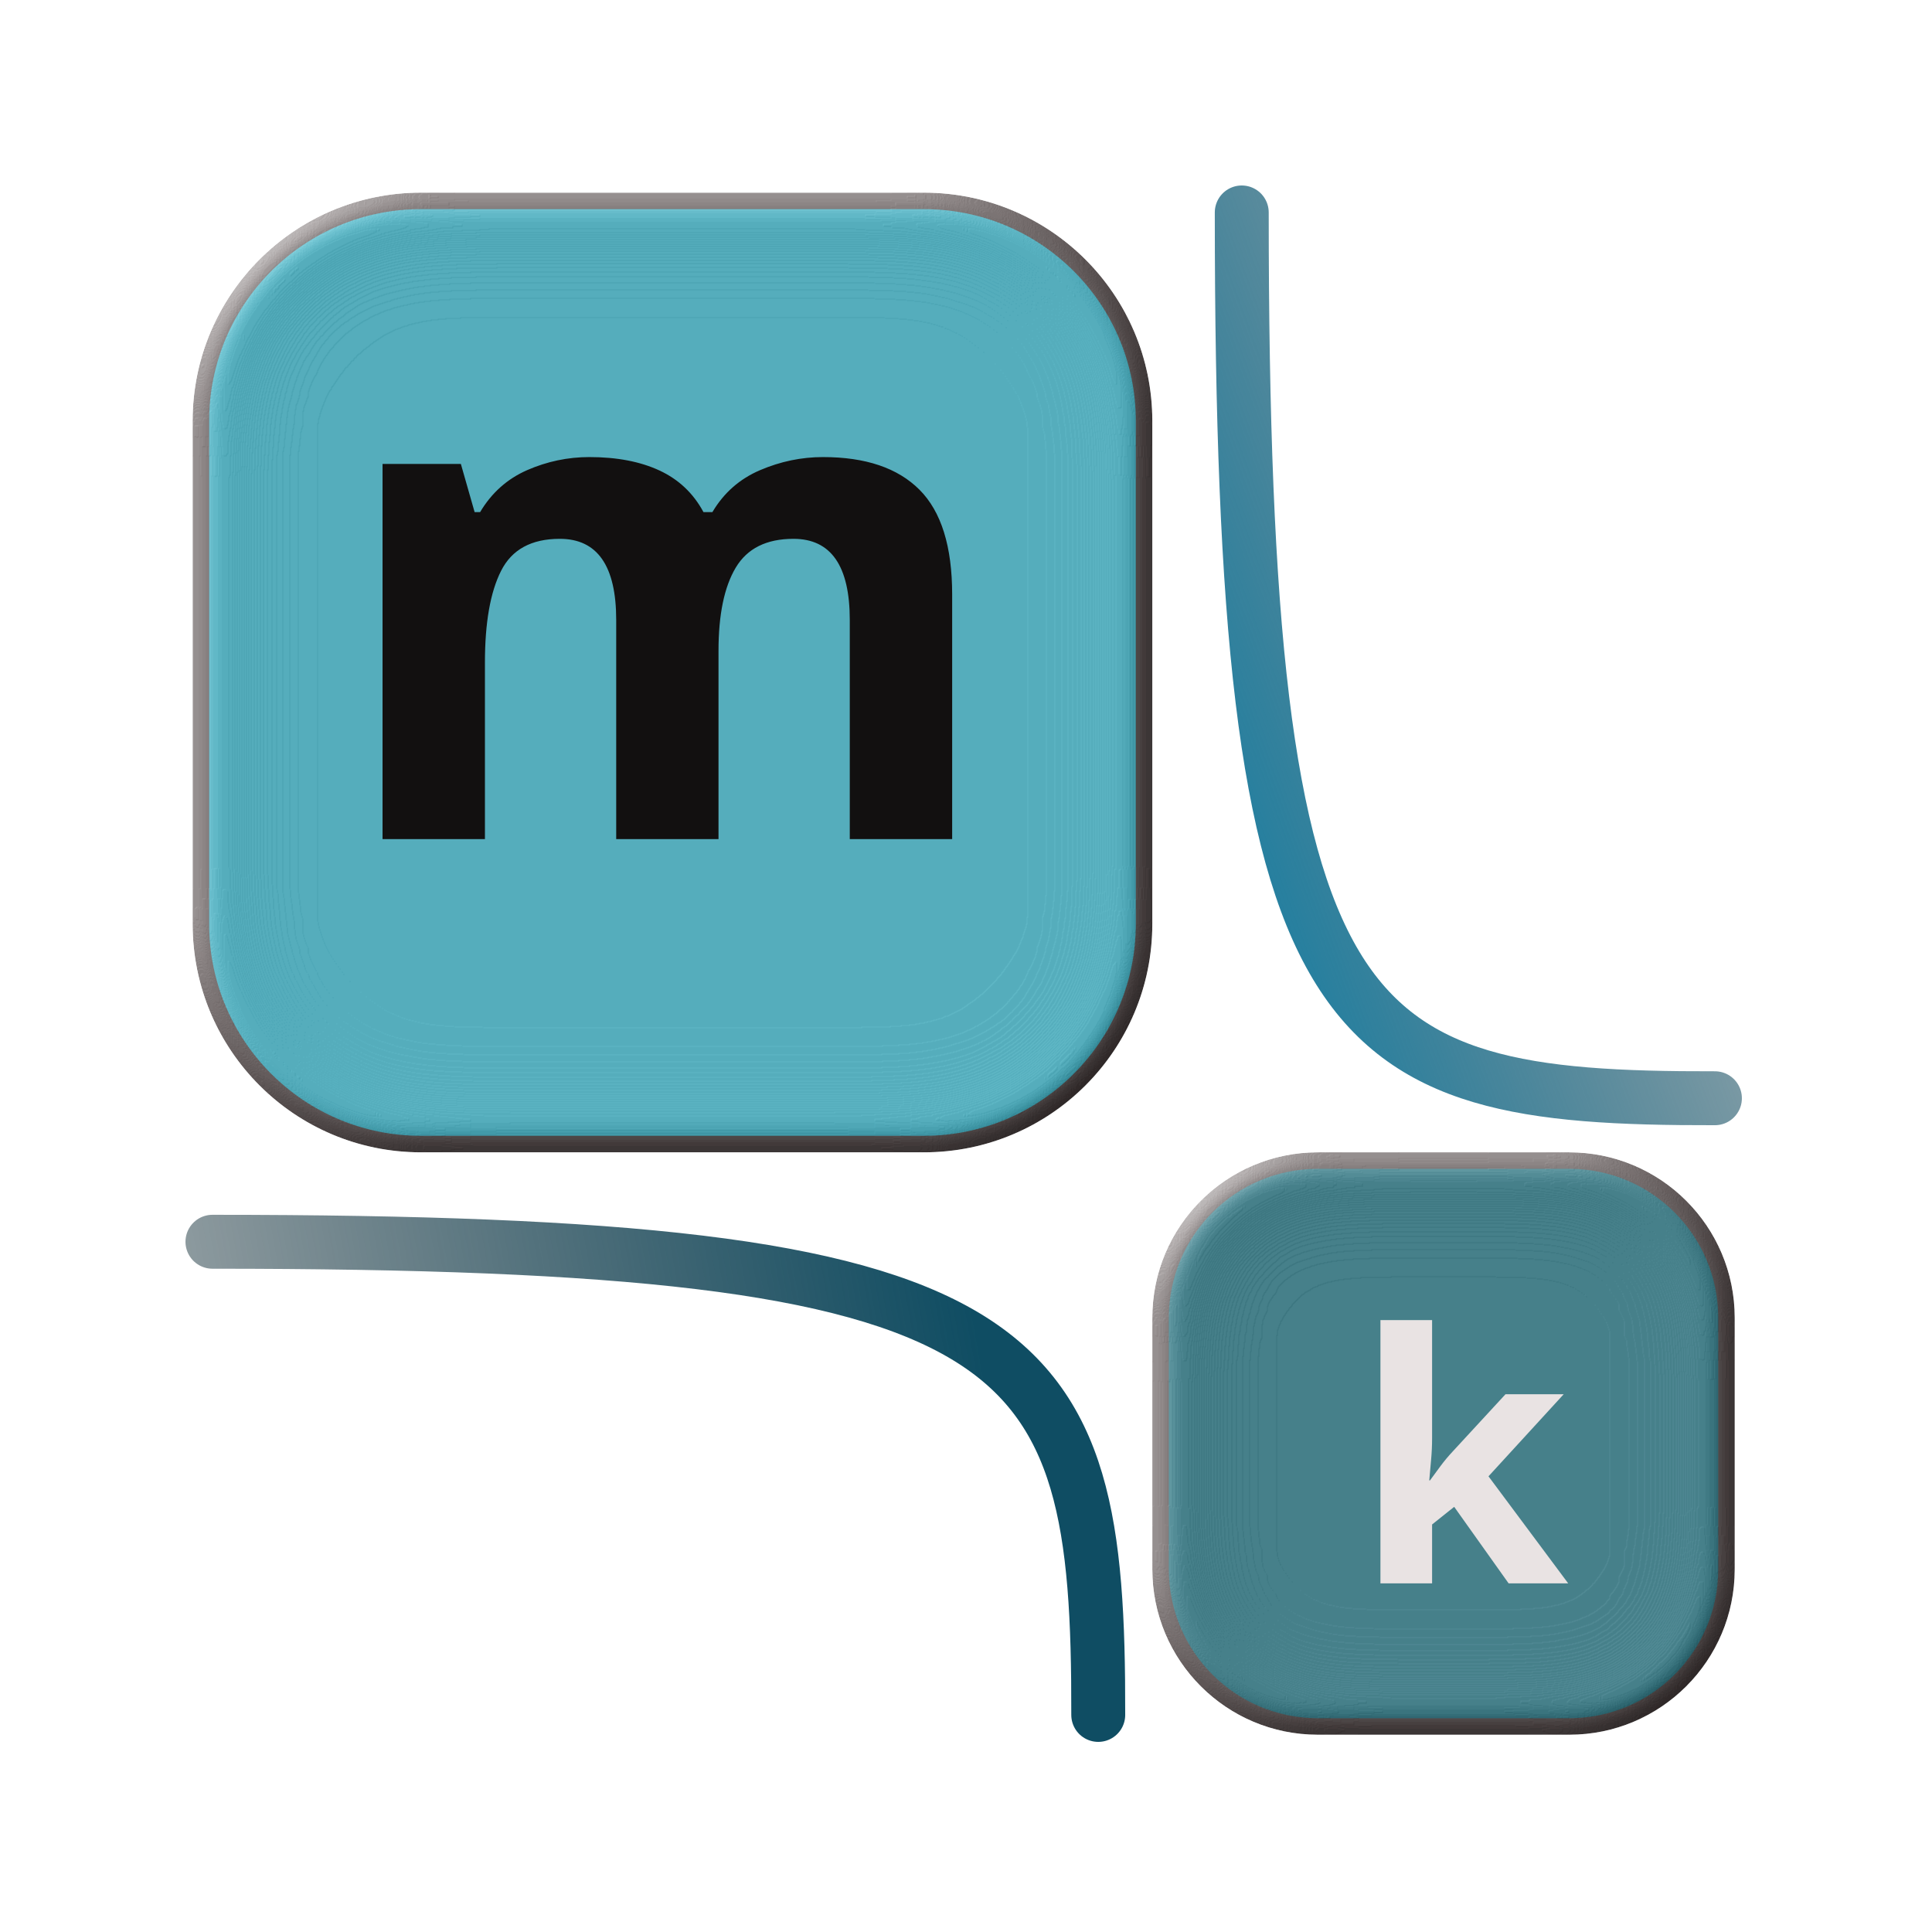
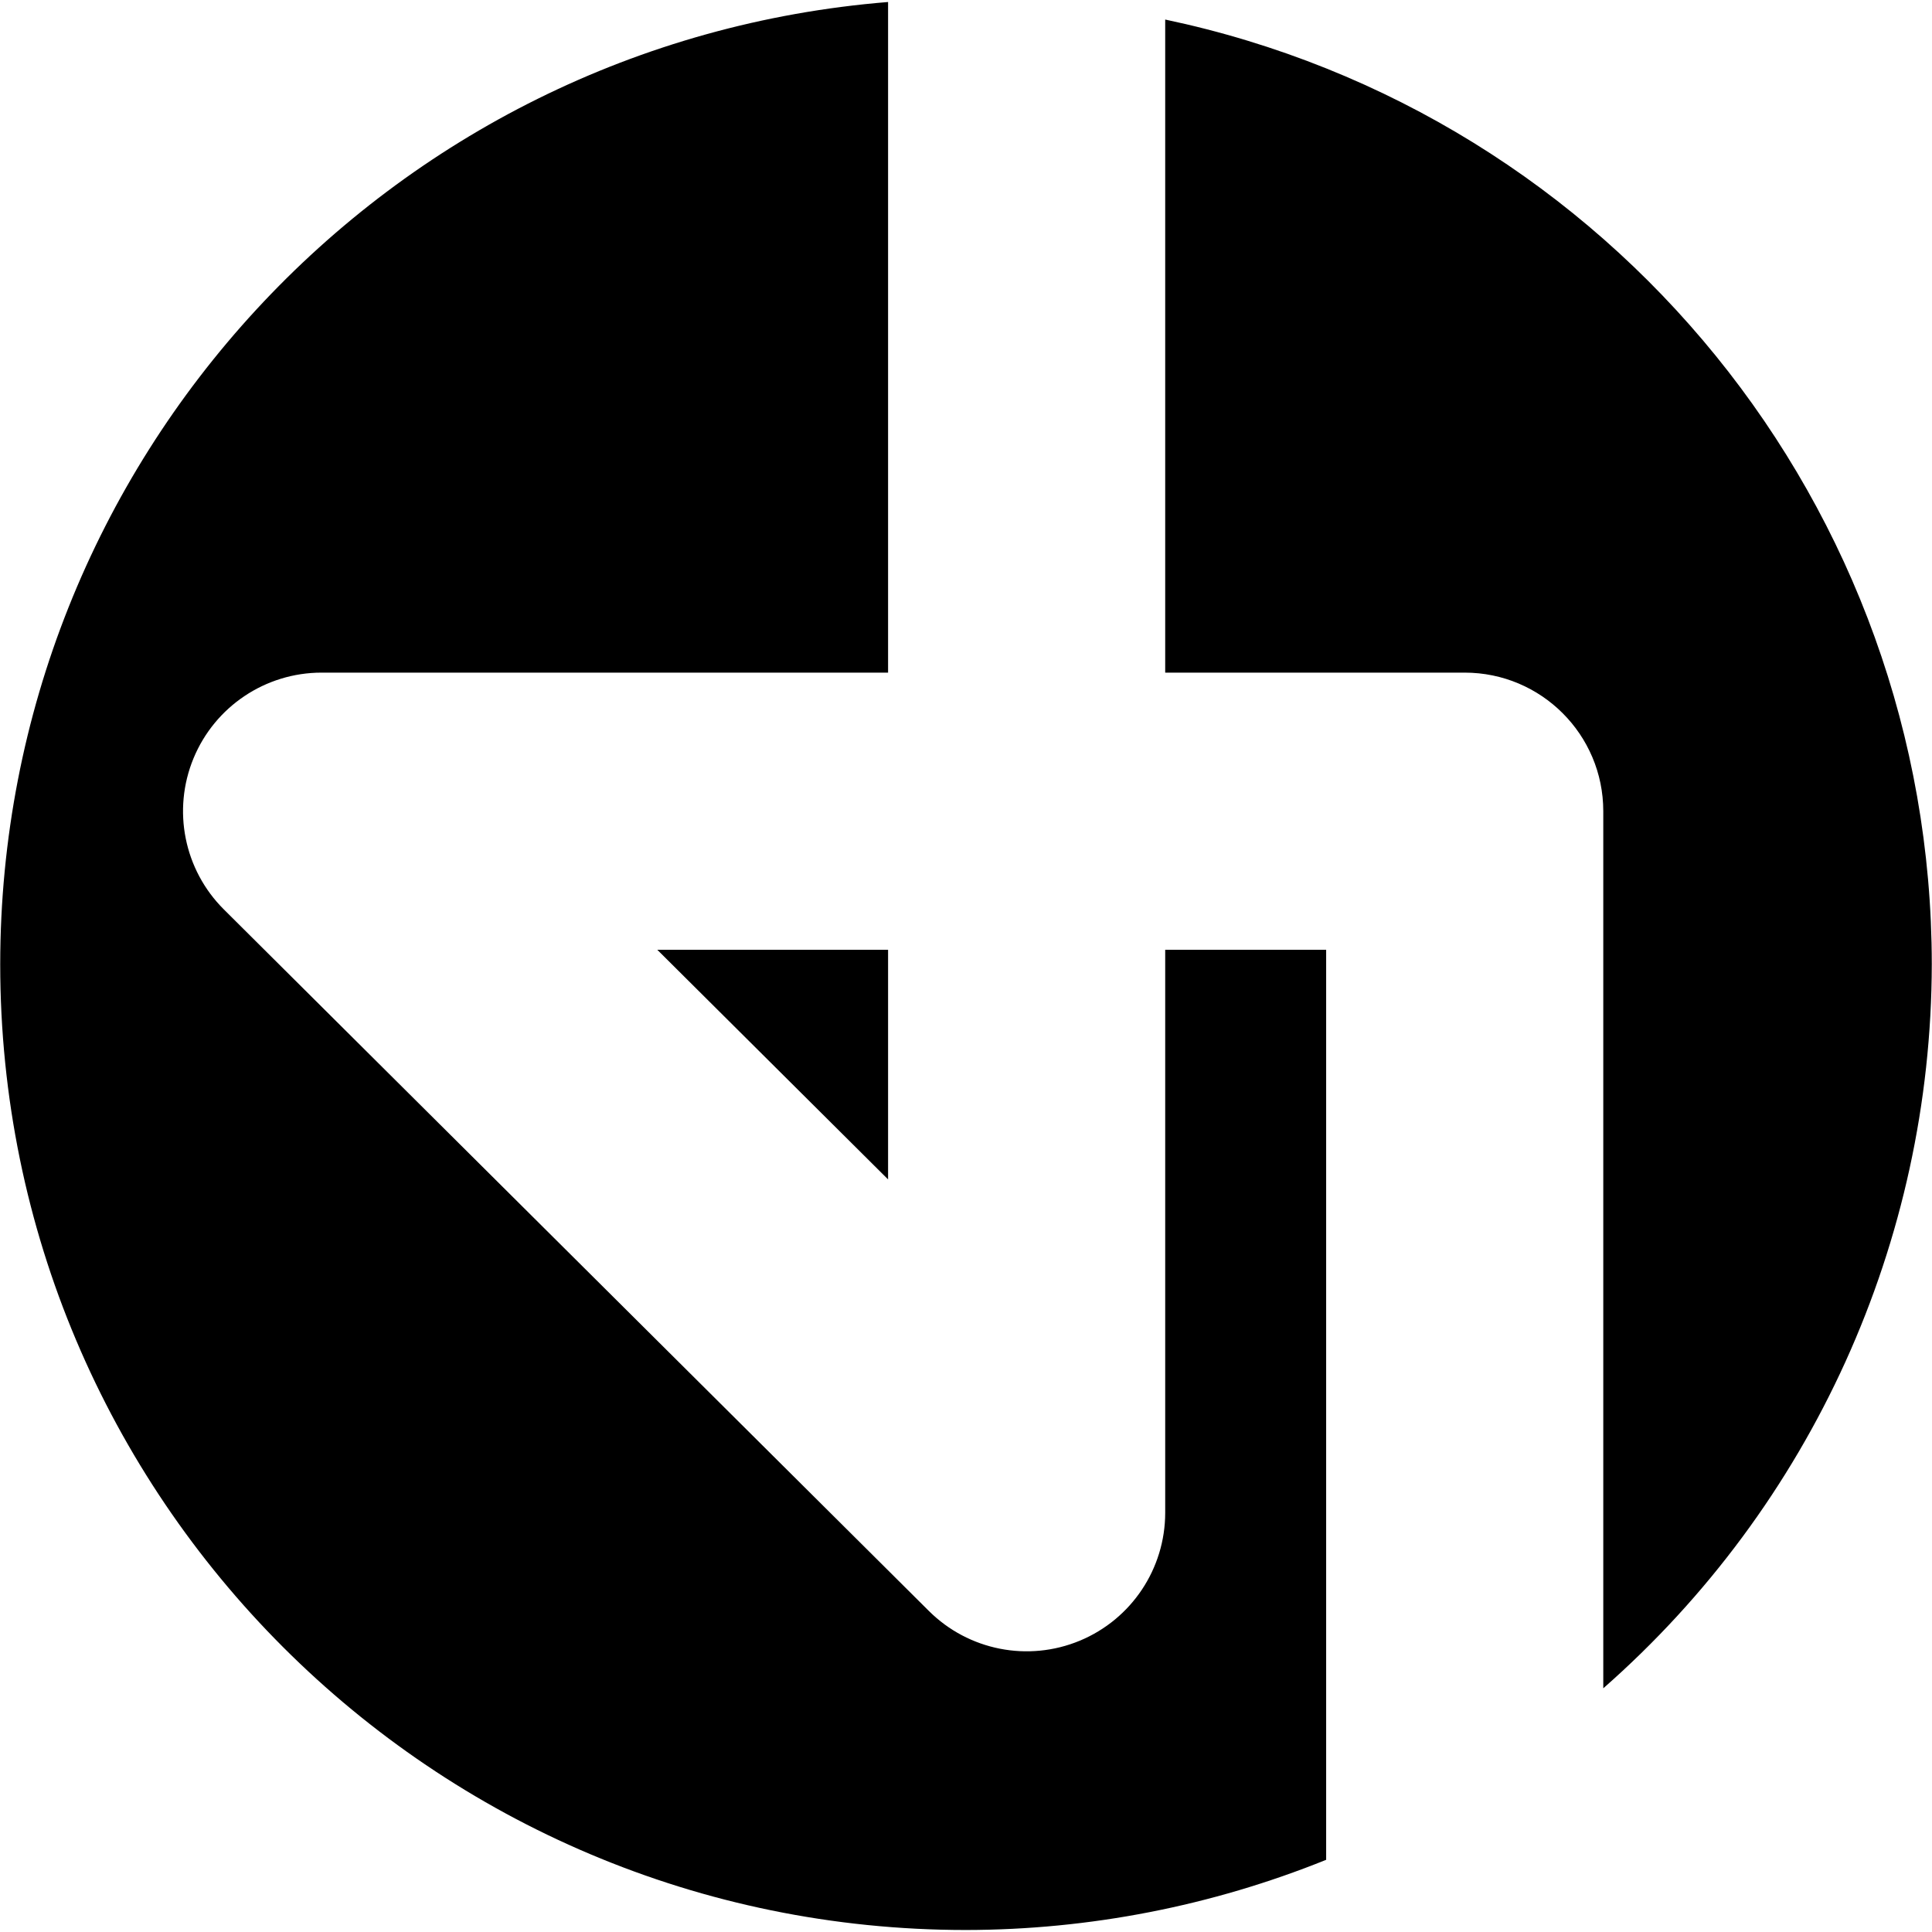
- <svg xmlns="http://www.w3.org/2000/svg" xmlns:xlink="http://www.w3.org/1999/xlink" version="1.1" id="svg2" viewBox="0 0 351.152 351.152" height="99.103mm" width="99.103mm">
-   <defs id="defs4">
-     <linearGradient id="linearGradient4236">
-       <stop id="stop4238" offset="0" style="stop-color:#9c8686;stop-opacity:1" />
-       <stop id="stop4240" offset="1" style="stop-color:#ffffff;stop-opacity:1" />
-     </linearGradient>
-     <linearGradient id="linearGradient4170">
-       <stop style="stop-color:#000000;stop-opacity:1;" offset="0" id="stop4172" />
-       <stop style="stop-color:#000000;stop-opacity:0;" offset="1" id="stop4174" />
-     </linearGradient>
-     <linearGradient id="linearGradient4160">
-       <stop style="stop-color:#000000;stop-opacity:1;" offset="0" id="stop4162" />
-       <stop style="stop-color:#ffffff;stop-opacity:1" offset="1" id="stop4164" />
-     </linearGradient>
-     <linearGradient id="linearGradient4144">
-       <stop style="stop-color:#000000;stop-opacity:1;" offset="0" id="stop4146" />
-       <stop style="stop-color:#ffffff;stop-opacity:1" offset="1" id="stop4148" />
-     </linearGradient>
-     <filter style="color-interpolation-filters:sRGB" id="filter4410" x="-0.065" width="1.13" y="-0.065" height="1.13">
-       <feGaussianBlur stdDeviation="2.777" id="feGaussianBlur4412" />
-     </filter>
-     <filter style="color-interpolation-filters:sRGB" id="filter4426" x="-0.04" width="1.079" y="-0.04" height="1.079">
-       <feGaussianBlur stdDeviation="2.829" id="feGaussianBlur4428" />
-     </filter>
-     <linearGradient xlink:href="#linearGradient4144" id="linearGradient4464" gradientUnits="userSpaceOnUse" x1="250" y1="291.362" x2="7.5" y2="48.862" />
-     <linearGradient xlink:href="#linearGradient4160" id="linearGradient4466" gradientUnits="userSpaceOnUse" x1="315" y1="361.362" x2="495" y2="541.362" />
-     <linearGradient xlink:href="#linearGradient4170" id="linearGradient4468" gradientUnits="userSpaceOnUse" x1="300.45" y1="292.838" x2="466.601" y2="231.838" />
-     <linearGradient xlink:href="#linearGradient4170" id="linearGradient4470" gradientUnits="userSpaceOnUse" gradientTransform="translate(3.984001e-6,8.0210865e-6)" x1="255.45" y1="363.838" x2="1.601" y2="409.838" />
-     <linearGradient xlink:href="#linearGradient4170" id="linearGradient4222" gradientUnits="userSpaceOnUse" x1="300.45" y1="292.838" x2="466.601" y2="231.838" gradientTransform="translate(-0.4215172,-0.4215087)" />
-     <linearGradient xlink:href="#linearGradient4170" id="linearGradient4224" gradientUnits="userSpaceOnUse" gradientTransform="translate(-0.4215133,-0.4215006)" x1="255.45" y1="363.838" x2="1.601" y2="409.838" />
-     <filter style="color-interpolation-filters:sRGB;" id="filter4406">
-       <feGaussianBlur stdDeviation="2.3" in="SourceAlpha" result="result0" id="feGaussianBlur4408" />
-       <feMorphology in="SourceAlpha" radius="6.6" result="result1" id="feMorphology4410" />
-       <feGaussianBlur stdDeviation="8.9" in="result1" id="feGaussianBlur4413" />
-       <feColorMatrix values="1 0 0 0 0 0 1 0 0 0 0 0 1 0 0 0 0 0 0.3 0" result="result91" id="feColorMatrix4415" />
-       <feComposite in="result0" operator="out" result="result2" in2="result91" id="feComposite4417" />
-       <feGaussianBlur stdDeviation="1.7" result="result4" id="feGaussianBlur4419" />
-       <feDiffuseLighting surfaceScale="10" id="feDiffuseLighting4421">
-         <feDistantLight azimuth="225" elevation="45" id="feDistantLight4423" />
-       </feDiffuseLighting>
-       <feBlend in2="SourceGraphic" mode="multiply" id="feBlend4425" />
-       <feComposite in2="SourceAlpha" operator="in" result="result3" id="feComposite4427" />
-       <feSpecularLighting in="result4" surfaceScale="5" specularExponent="17.9" id="feSpecularLighting4429">
-         <feDistantLight azimuth="225" elevation="45" id="feDistantLight4431" />
-       </feSpecularLighting>
-       <feComposite in2="result3" operator="atop" id="feComposite4433" />
-     </filter>
-     <filter style="color-interpolation-filters:sRGB;" id="filter4807">
-       <feGaussianBlur stdDeviation="2.3" in="SourceAlpha" result="result0" id="feGaussianBlur4809" />
-       <feMorphology in="SourceAlpha" radius="6.6" result="result1" id="feMorphology4811" />
-       <feGaussianBlur stdDeviation="8.9" in="result1" id="feGaussianBlur4813" />
-       <feColorMatrix values="1 0 0 0 0 0 1 0 0 0 0 0 1 0 0 0 0 0 0.3 0" result="result91" id="feColorMatrix4815" />
-       <feComposite in="result0" operator="out" result="result2" in2="result91" id="feComposite4817" />
-       <feGaussianBlur stdDeviation="1.7" result="result4" id="feGaussianBlur4819" />
-       <feDiffuseLighting surfaceScale="10" id="feDiffuseLighting4821">
-         <feDistantLight azimuth="225" elevation="45" id="feDistantLight4823" />
-       </feDiffuseLighting>
-       <feBlend in2="SourceGraphic" mode="multiply" id="feBlend4825" />
-       <feComposite in2="SourceAlpha" operator="in" result="result3" id="feComposite4827" />
-       <feSpecularLighting in="result4" surfaceScale="5" specularExponent="17.9" id="feSpecularLighting4829">
-         <feDistantLight azimuth="225" elevation="45" id="feDistantLight4831" />
-       </feSpecularLighting>
-       <feComposite in2="result3" operator="atop" id="feComposite4833" />
-     </filter>
-     <linearGradient xlink:href="#linearGradient4236" id="linearGradient4881" gradientUnits="userSpaceOnUse" gradientTransform="translate(-0.4215172,-0.4215087)" x1="297" y1="137.362" x2="36.5" y2="389.862" />
-     <linearGradient xlink:href="#linearGradient4160" id="linearGradient4883" gradientUnits="userSpaceOnUse" gradientTransform="translate(-0.4215172,-0.4215087)" x1="315" y1="361.362" x2="495" y2="541.362" />
-     <linearGradient xlink:href="#linearGradient4170" id="linearGradient4885" gradientUnits="userSpaceOnUse" gradientTransform="translate(-0.4215172,-0.4215087)" x1="300.45" y1="292.838" x2="466.601" y2="231.838" />
-     <linearGradient xlink:href="#linearGradient4170" id="linearGradient4887" gradientUnits="userSpaceOnUse" gradientTransform="translate(-0.4215133,-0.4215006)" x1="255.45" y1="363.838" x2="1.601" y2="409.838" />
-     <linearGradient xlink:href="#linearGradient4170" id="linearGradient5049" gradientUnits="userSpaceOnUse" gradientTransform="translate(-0.4215172,-0.4215087)" x1="300.45" y1="292.838" x2="466.601" y2="231.838" />
-     <linearGradient xlink:href="#linearGradient4170" id="linearGradient5051" gradientUnits="userSpaceOnUse" gradientTransform="translate(-0.4215133,-0.4215006)" x1="255.45" y1="363.838" x2="1.601" y2="409.838" />
-     <linearGradient xlink:href="#linearGradient4144-998" id="linearGradient4464-503" gradientUnits="userSpaceOnUse" x1="250" y1="291.362" x2="7.5" y2="48.862" />
-     <linearGradient id="linearGradient4144-998">
-       <stop style="stop-color:#000000;stop-opacity:1;" offset="0" id="stop5329" />
-       <stop style="stop-color:#ffffff;stop-opacity:1" offset="1" id="stop5331" />
-     </linearGradient>
-     <linearGradient xlink:href="#linearGradient4160-138" id="linearGradient4466-391" gradientUnits="userSpaceOnUse" x1="315" y1="361.362" x2="495" y2="541.362" />
-     <linearGradient id="linearGradient4160-138">
-       <stop style="stop-color:#000000;stop-opacity:1;" offset="0" id="stop5335" />
-       <stop style="stop-color:#ffffff;stop-opacity:1" offset="1" id="stop5337" />
-     </linearGradient>
-     <linearGradient xlink:href="#linearGradient4170-657" id="linearGradient4468-271" gradientUnits="userSpaceOnUse" x1="300.45" y1="292.838" x2="466.601" y2="231.838" />
-     <linearGradient id="linearGradient4170-657">
-       <stop style="stop-color:#000000;stop-opacity:1;" offset="0" id="stop5341" />
-       <stop style="stop-color:#000000;stop-opacity:0;" offset="1" id="stop5343" />
-     </linearGradient>
-     <linearGradient xlink:href="#linearGradient4170-841" id="linearGradient4470-522" gradientUnits="userSpaceOnUse" gradientTransform="translate(3.984001e-6,8.0210865e-6)" x1="255.45" y1="363.838" x2="1.601" y2="409.838" />
-     <linearGradient id="linearGradient4170-841">
-       <stop style="stop-color:#000000;stop-opacity:1;" offset="0" id="stop5347" />
-       <stop style="stop-color:#000000;stop-opacity:0;" offset="1" id="stop5349" />
-     </linearGradient>
-     <linearGradient xlink:href="#linearGradient4170-189" id="linearGradient4222-943" gradientUnits="userSpaceOnUse" x1="300.45" y1="292.838" x2="466.601" y2="231.838" gradientTransform="translate(-0.4215172,-0.4215087)" />
-     <linearGradient id="linearGradient4170-189">
-       <stop style="stop-color:#000000;stop-opacity:1;" offset="0" id="stop5353" />
-       <stop style="stop-color:#000000;stop-opacity:0;" offset="1" id="stop5355" />
-     </linearGradient>
-     <linearGradient xlink:href="#linearGradient4170-772" id="linearGradient4224-673" gradientUnits="userSpaceOnUse" gradientTransform="translate(-0.4215133,-0.4215006)" x1="255.45" y1="363.838" x2="1.601" y2="409.838" />
-     <linearGradient id="linearGradient4170-772">
-       <stop style="stop-color:#000000;stop-opacity:1;" offset="0" id="stop5359" />
-       <stop style="stop-color:#000000;stop-opacity:0;" offset="1" id="stop5361" />
-     </linearGradient>
-     <linearGradient xlink:href="#linearGradient4236-106" id="linearGradient4881-538" gradientUnits="userSpaceOnUse" gradientTransform="translate(-0.4215172,-0.4215087)" x1="297" y1="137.362" x2="36.5" y2="389.862" />
-     <linearGradient id="linearGradient4236-106">
-       <stop id="stop5365" offset="0" style="stop-color:#a18080;stop-opacity:1" />
-       <stop id="stop5367" offset="1" style="stop-color:#ffffff;stop-opacity:1" />
-     </linearGradient>
-     <linearGradient xlink:href="#linearGradient4160-438" id="linearGradient4883-571" gradientUnits="userSpaceOnUse" gradientTransform="translate(-0.4215172,-0.4215087)" x1="315" y1="361.362" x2="495" y2="541.362" />
-     <linearGradient id="linearGradient4160-438">
-       <stop style="stop-color:#000000;stop-opacity:1;" offset="0" id="stop5371" />
-       <stop style="stop-color:#ffffff;stop-opacity:1" offset="1" id="stop5373" />
-     </linearGradient>
-     <linearGradient xlink:href="#linearGradient4170-371" id="linearGradient4885-219" gradientUnits="userSpaceOnUse" gradientTransform="translate(-0.4215172,-0.4215087)" x1="300.45" y1="292.838" x2="466.601" y2="231.838" />
-     <linearGradient id="linearGradient4170-371">
-       <stop style="stop-color:#000000;stop-opacity:1;" offset="0" id="stop5377" />
-       <stop style="stop-color:#000000;stop-opacity:0;" offset="1" id="stop5379" />
-     </linearGradient>
-     <linearGradient xlink:href="#linearGradient4170-492" id="linearGradient4887-67" gradientUnits="userSpaceOnUse" gradientTransform="translate(-0.4215133,-0.4215006)" x1="255.45" y1="363.838" x2="1.601" y2="409.838" />
-     <linearGradient id="linearGradient4170-492">
-       <stop style="stop-color:#000000;stop-opacity:1;" offset="0" id="stop5383" />
-       <stop style="stop-color:#000000;stop-opacity:0;" offset="1" id="stop5385" />
-     </linearGradient>
-     <linearGradient xlink:href="#linearGradient4170-698" id="linearGradient5049-75" gradientUnits="userSpaceOnUse" gradientTransform="translate(-0.4215172,-0.4215087)" x1="300.45" y1="292.838" x2="466.601" y2="231.838" />
-     <linearGradient id="linearGradient4170-698">
-       <stop style="stop-color:#000000;stop-opacity:1;" offset="0" id="stop5389" />
-       <stop style="stop-color:#000000;stop-opacity:0;" offset="1" id="stop5391" />
-     </linearGradient>
-     <linearGradient xlink:href="#linearGradient4170-493" id="linearGradient5051-248" gradientUnits="userSpaceOnUse" gradientTransform="translate(-0.4215133,-0.4215006)" x1="255.45" y1="363.838" x2="1.601" y2="409.838" />
-     <linearGradient id="linearGradient4170-493">
-       <stop style="stop-color:#000000;stop-opacity:1;" offset="0" id="stop5395" />
-       <stop style="stop-color:#000000;stop-opacity:0;" offset="1" id="stop5397" />
-     </linearGradient>
-     <linearGradient xlink:href="#linearGradient4144-998-733" id="linearGradient4464-503-743" gradientUnits="userSpaceOnUse" x1="250" y1="291.362" x2="7.5" y2="48.862" />
-     <linearGradient id="linearGradient4144-998-733">
-       <stop style="stop-color:#000000;stop-opacity:1;" offset="0" id="stop5694" />
-       <stop style="stop-color:#ffffff;stop-opacity:1" offset="1" id="stop5696" />
-     </linearGradient>
-     <linearGradient xlink:href="#linearGradient4160-138-226" id="linearGradient4466-391-16" gradientUnits="userSpaceOnUse" x1="315" y1="361.362" x2="495" y2="541.362" />
-     <linearGradient id="linearGradient4160-138-226">
-       <stop style="stop-color:#000000;stop-opacity:1;" offset="0" id="stop5700" />
-       <stop style="stop-color:#ffffff;stop-opacity:1" offset="1" id="stop5702" />
-     </linearGradient>
-     <linearGradient xlink:href="#linearGradient4170-657-223" id="linearGradient4468-271-297" gradientUnits="userSpaceOnUse" x1="300.45" y1="292.838" x2="466.601" y2="231.838" />
-     <linearGradient id="linearGradient4170-657-223">
-       <stop style="stop-color:#000000;stop-opacity:1;" offset="0" id="stop5706" />
-       <stop style="stop-color:#000000;stop-opacity:0;" offset="1" id="stop5708" />
-     </linearGradient>
-     <linearGradient xlink:href="#linearGradient4170-841-704" id="linearGradient4470-522-611" gradientUnits="userSpaceOnUse" gradientTransform="translate(3.984001e-6,8.0210865e-6)" x1="255.45" y1="363.838" x2="1.601" y2="409.838" />
-     <linearGradient id="linearGradient4170-841-704">
-       <stop style="stop-color:#000000;stop-opacity:1;" offset="0" id="stop5712" />
-       <stop style="stop-color:#000000;stop-opacity:0;" offset="1" id="stop5714" />
-     </linearGradient>
-     <linearGradient xlink:href="#linearGradient4170-189-45" id="linearGradient4222-943-547" gradientUnits="userSpaceOnUse" x1="300.45" y1="292.838" x2="466.601" y2="231.838" gradientTransform="translate(-0.4215172,-0.4215087)" />
-     <linearGradient id="linearGradient4170-189-45">
-       <stop style="stop-color:#197fa3;stop-opacity:1" offset="0" id="stop5718" />
-       <stop style="stop-color:#000000;stop-opacity:0;" offset="1" id="stop5720" />
-     </linearGradient>
-     <linearGradient xlink:href="#linearGradient4170-772-478" id="linearGradient4224-673-91" gradientUnits="userSpaceOnUse" gradientTransform="translate(-0.4215133,-0.4215006)" x1="255.45" y1="363.838" x2="1.601" y2="409.838" />
-     <linearGradient id="linearGradient4170-772-478">
-       <stop style="stop-color:#0f4d63;stop-opacity:1" offset="0" id="stop5724" />
-       <stop style="stop-color:#000000;stop-opacity:0;" offset="1" id="stop5726" />
-     </linearGradient>
-     <linearGradient xlink:href="#linearGradient4236-106-574" id="linearGradient4881-538-349" gradientUnits="userSpaceOnUse" gradientTransform="translate(-0.4215172,-0.4215087)" x1="297" y1="137.362" x2="36.5" y2="389.862" />
-     <linearGradient id="linearGradient4236-106-574">
-       <stop id="stop5730" offset="0" style="stop-color:#a67a7a;stop-opacity:1" />
-       <stop id="stop5732" offset="1" style="stop-color:#ffffff;stop-opacity:1" />
-     </linearGradient>
-     <linearGradient xlink:href="#linearGradient4160-438-705" id="linearGradient4883-571-717" gradientUnits="userSpaceOnUse" gradientTransform="translate(-0.4215172,-0.4215087)" x1="315" y1="361.362" x2="495" y2="541.362" />
-     <linearGradient id="linearGradient4160-438-705">
-       <stop style="stop-color:#000000;stop-opacity:1;" offset="0" id="stop5736" />
-       <stop style="stop-color:#ffffff;stop-opacity:1" offset="1" id="stop5738" />
-     </linearGradient>
-     <linearGradient xlink:href="#linearGradient4170-371-133" id="linearGradient4885-219-681" gradientUnits="userSpaceOnUse" gradientTransform="translate(-0.4215172,-0.4215087)" x1="300.45" y1="292.838" x2="466.601" y2="231.838" />
-     <linearGradient id="linearGradient4170-371-133">
-       <stop style="stop-color:#000000;stop-opacity:1;" offset="0" id="stop5742" />
-       <stop style="stop-color:#000000;stop-opacity:0;" offset="1" id="stop5744" />
-     </linearGradient>
-     <linearGradient xlink:href="#linearGradient4170-492-571" id="linearGradient4887-67-137" gradientUnits="userSpaceOnUse" gradientTransform="translate(-0.4215133,-0.4215006)" x1="255.45" y1="363.838" x2="1.601" y2="409.838" />
-     <linearGradient id="linearGradient4170-492-571">
-       <stop style="stop-color:#000000;stop-opacity:1;" offset="0" id="stop5748" />
-       <stop style="stop-color:#000000;stop-opacity:0;" offset="1" id="stop5750" />
-     </linearGradient>
-     <linearGradient xlink:href="#linearGradient4170-698-485" id="linearGradient5049-75-802" gradientUnits="userSpaceOnUse" gradientTransform="translate(-0.4215172,-0.4215087)" x1="300.45" y1="292.838" x2="466.601" y2="231.838" />
-     <linearGradient id="linearGradient4170-698-485">
-       <stop style="stop-color:#000000;stop-opacity:1;" offset="0" id="stop5754" />
-       <stop style="stop-color:#000000;stop-opacity:0;" offset="1" id="stop5756" />
-     </linearGradient>
-     <linearGradient xlink:href="#linearGradient4170-493-553" id="linearGradient5051-248-407" gradientUnits="userSpaceOnUse" gradientTransform="translate(-0.4215133,-0.4215006)" x1="255.45" y1="363.838" x2="1.601" y2="409.838" />
-     <linearGradient id="linearGradient4170-493-553">
-       <stop style="stop-color:#000000;stop-opacity:1;" offset="0" id="stop5760" />
-       <stop style="stop-color:#000000;stop-opacity:0;" offset="1" id="stop5762" />
-     </linearGradient>
-   </defs>
-   <g id="layer1" transform="translate(-77.35264,-121.1434)">
-     <g id="g4442" transform="translate(-477,1)">
-       <rect ry="40" y="158.076" x="114.286" height="171.429" width="171.429" id="rect4444" style="opacity:1;fill:#000000;fill-opacity:1;stroke:none;stroke-width:3;stroke-linecap:round;stroke-linejoin:round;stroke-miterlimit:4;stroke-dasharray:none;stroke-opacity:1;filter:url(#filter4426)" transform="matrix(1.04993,0,0,1.04993,-9.985961,-12.17243)" />
-       <rect rx="28.571" ry="28.571" y="332.505" x="288.714" height="102.857" width="102.857" id="rect4446" style="opacity:1;fill:#000000;fill-opacity:1;stroke:none;stroke-width:3;stroke-linecap:round;stroke-linejoin:round;stroke-miterlimit:4;stroke-dasharray:none;stroke-opacity:1;filter:url(#filter4410)" transform="matrix(1.09614,0,0,1.09614,-32.70128,-36.91132)" />
-       <rect style="opacity:1;fill:url(#linearGradient4464-503-743);fill-opacity:1;stroke:#524444;stroke-width:3;stroke-linecap:round;stroke-linejoin:round;stroke-miterlimit:4;stroke-dasharray:none;stroke-opacity:1" id="rect4448" width="171.429" height="171.429" x="114.286" y="158.076" ry="40" />
-       <rect style="opacity:1;fill:url(#linearGradient4466-391-16);fill-opacity:1;stroke:#524444;stroke-width:3;stroke-linecap:round;stroke-linejoin:round;stroke-miterlimit:4;stroke-dasharray:none;stroke-opacity:1" id="rect4450" width="102.857" height="102.857" x="288.714" y="332.505" ry="28.571" rx="28.571" />
-       <path style="fill:none;fill-rule:evenodd;stroke:url(#linearGradient4468-271-297);stroke-width:9.8;stroke-linecap:round;stroke-linejoin:miter;stroke-miterlimit:4;stroke-dasharray:none;stroke-opacity:1" d="m 303.471,160.177 c 0,150.122 17.067,161.14 86,161" id="path4452" />
-       <path id="path4454" d="m 116.386,347.262 c 150.122,0 161.14,17.067 161,86" style="fill:none;fill-rule:evenodd;stroke:url(#linearGradient4470-522-611);stroke-width:9.8;stroke-linecap:round;stroke-linejoin:miter;stroke-miterlimit:4;stroke-dasharray:none;stroke-opacity:1" />
-       <text id="text4456" y="274.08" x="137.571" style="font-style:normal;font-variant:normal;font-weight:bold;font-stretch:normal;font-size:124.88px;line-height:125%;font-family:'Segoe Print';-inkscape-font-specification:'Segoe Print, Bold';text-align:start;letter-spacing:0px;word-spacing:0px;writing-mode:lr-tb;text-anchor:start;fill:#e9e3e3;fill-opacity:1;stroke:none;stroke-width:1px;stroke-linecap:butt;stroke-linejoin:miter;stroke-opacity:1" xml:space="preserve">
-         <tspan y="274.08" x="137.571" id="tspan4458">m</tspan>
-       </text>
-       <text xml:space="preserve" style="font-style:normal;font-variant:normal;font-weight:bold;font-stretch:normal;font-size:62.946px;line-height:125%;font-family:'Segoe Print';-inkscape-font-specification:'Segoe Print, Bold';text-align:start;letter-spacing:0px;word-spacing:0px;writing-mode:lr-tb;text-anchor:start;fill:#e9e3e3;fill-opacity:1;stroke:none;stroke-width:1px;stroke-linecap:butt;stroke-linejoin:miter;stroke-opacity:1" x="323.768" y="409.348" id="text4460">
-         <tspan id="tspan4462" x="323.768" y="409.348">k</tspan>
-       </text>
-     </g>
-     <g id="g6023">
-       <rect ry="40" y="157.655" x="113.864" height="171.429" width="171.429" id="rect4202" style="opacity:1;fill:#2acfeb;fill-opacity:1;stroke:#524444;stroke-width:3;stroke-linecap:round;stroke-linejoin:round;stroke-miterlimit:4;stroke-dasharray:none;stroke-opacity:1;filter:url(#filter4406)" />
-       <rect rx="28.571" ry="28.571" y="332.084" x="288.293" height="102.857" width="102.857" id="rect4204" style="opacity:1;fill:#0f7b8e;fill-opacity:1;stroke:#524444;stroke-width:3;stroke-linecap:round;stroke-linejoin:round;stroke-miterlimit:4;stroke-dasharray:none;stroke-opacity:1;filter:url(#filter4807)" />
-       <path id="path4206" d="m 303.049,159.756 c 0,150.122 17.067,161.14 86,161" style="fill:none;fill-rule:evenodd;stroke:url(#linearGradient4222-943-547);stroke-width:9.8;stroke-linecap:round;stroke-linejoin:miter;stroke-miterlimit:4;stroke-dasharray:none;stroke-opacity:1" />
-       <path style="fill:none;fill-rule:evenodd;stroke:url(#linearGradient4224-673-91);stroke-width:9.8;stroke-linecap:round;stroke-linejoin:miter;stroke-miterlimit:4;stroke-dasharray:none;stroke-opacity:1" d="m 115.965,346.84 c 150.122,0 161.14,17.067 161,86" id="path4208" />
-       <text xml:space="preserve" style="font-style:normal;font-variant:normal;font-weight:bold;font-stretch:normal;font-size:124.88px;line-height:125%;font-family:'Segoe Print';-inkscape-font-specification:'Segoe Print, Bold';text-align:start;letter-spacing:0px;word-spacing:0px;writing-mode:lr-tb;text-anchor:start;fill:#121010;fill-opacity:1;stroke:none;stroke-width:1px;stroke-linecap:butt;stroke-linejoin:miter;stroke-opacity:1" x="137.149" y="273.658" id="text4210">
-         <tspan id="tspan4212" x="137.149" y="273.658">m</tspan>
-       </text>
-       <text id="text4214" y="408.927" x="323.346" style="font-style:normal;font-variant:normal;font-weight:bold;font-stretch:normal;font-size:62.946px;line-height:125%;font-family:'Segoe Print';-inkscape-font-specification:'Segoe Print, Bold';text-align:start;letter-spacing:0px;word-spacing:0px;writing-mode:lr-tb;text-anchor:start;fill:#e9e3e3;fill-opacity:1;stroke:none;stroke-width:1px;stroke-linecap:butt;stroke-linejoin:miter;stroke-opacity:1" xml:space="preserve">
-         <tspan y="408.927" x="323.346" id="tspan4216">k</tspan>
-       </text>
-     </g>
-     <g id="g4863" transform="translate(-456,368)">
-       <rect style="opacity:1;fill:url(#linearGradient4881-538-349);fill-opacity:1;stroke:#524444;stroke-width:3;stroke-linecap:round;stroke-linejoin:round;stroke-miterlimit:4;stroke-dasharray:none;stroke-opacity:1;filter:url(#filter4406)" id="rect4865" width="171.429" height="171.429" x="113.864" y="157.655" ry="40" />
-       <rect style="opacity:1;fill:url(#linearGradient4883-571-717);fill-opacity:1;stroke:#524444;stroke-width:3;stroke-linecap:round;stroke-linejoin:round;stroke-miterlimit:4;stroke-dasharray:none;stroke-opacity:1;filter:url(#filter4807)" id="rect4867" width="102.857" height="102.857" x="288.293" y="332.084" ry="28.571" rx="28.571" />
-       <path style="fill:none;fill-rule:evenodd;stroke:url(#linearGradient4885-219-681);stroke-width:9.8;stroke-linecap:round;stroke-linejoin:miter;stroke-miterlimit:4;stroke-dasharray:none;stroke-opacity:1" d="m 303.049,159.756 c 0,150.122 17.067,161.14 86,161" id="path4869" />
-       <path id="path4871" d="m 115.965,346.84 c 150.122,0 161.14,17.067 161,86" style="fill:none;fill-rule:evenodd;stroke:url(#linearGradient4887-67-137);stroke-width:9.8;stroke-linecap:round;stroke-linejoin:miter;stroke-miterlimit:4;stroke-dasharray:none;stroke-opacity:1" />
-       <text id="text4873" y="273.658" x="137.149" style="font-style:normal;font-variant:normal;font-weight:bold;font-stretch:normal;font-size:124.88px;line-height:125%;font-family:'Segoe Print';-inkscape-font-specification:'Segoe Print, Bold';text-align:start;letter-spacing:0px;word-spacing:0px;writing-mode:lr-tb;text-anchor:start;fill:#121010;fill-opacity:1;stroke:none;stroke-width:1px;stroke-linecap:butt;stroke-linejoin:miter;stroke-opacity:1" xml:space="preserve">
-         <tspan y="273.658" x="137.149" id="tspan4875">m</tspan>
-       </text>
-       <text xml:space="preserve" style="font-style:normal;font-variant:normal;font-weight:bold;font-stretch:normal;font-size:62.946px;line-height:125%;font-family:'Segoe Print';-inkscape-font-specification:'Segoe Print, Bold';text-align:start;letter-spacing:0px;word-spacing:0px;writing-mode:lr-tb;text-anchor:start;fill:#e9e3e3;fill-opacity:1;stroke:none;stroke-width:1px;stroke-linecap:butt;stroke-linejoin:miter;stroke-opacity:1" x="323.346" y="408.927" id="text4877">
-         <tspan id="tspan4879" x="323.346" y="408.927">k</tspan>
-       </text>
-     </g>
-     <g id="g5031" transform="translate(-460,-324)">
-       <rect style="opacity:1;fill:#89d4e1;fill-opacity:1;stroke:#524444;stroke-width:3;stroke-linecap:round;stroke-linejoin:round;stroke-miterlimit:4;stroke-dasharray:none;stroke-opacity:1;filter:url(#filter4406)" id="rect5033" width="171.429" height="171.429" x="113.864" y="157.655" ry="40" />
-       <rect style="opacity:1;fill:#175661;fill-opacity:1;stroke:#524444;stroke-width:3;stroke-linecap:round;stroke-linejoin:round;stroke-miterlimit:4;stroke-dasharray:none;stroke-opacity:1;filter:url(#filter4807)" id="rect5035" width="102.857" height="102.857" x="288.293" y="332.084" ry="28.571" rx="28.571" />
-       <path style="fill:none;fill-rule:evenodd;stroke:url(#linearGradient5049-75-802);stroke-width:9.8;stroke-linecap:round;stroke-linejoin:miter;stroke-miterlimit:4;stroke-dasharray:none;stroke-opacity:1" d="m 303.049,159.756 c 0,150.122 17.067,161.14 86,161" id="path5037" />
-       <path id="path5039" d="m 115.965,346.84 c 150.122,0 161.14,17.067 161,86" style="fill:none;fill-rule:evenodd;stroke:url(#linearGradient5051-248-407);stroke-width:9.8;stroke-linecap:round;stroke-linejoin:miter;stroke-miterlimit:4;stroke-dasharray:none;stroke-opacity:1" />
-       <text id="text5041" y="273.658" x="137.149" style="font-style:normal;font-variant:normal;font-weight:bold;font-stretch:normal;font-size:124.88px;line-height:125%;font-family:'Segoe Print';-inkscape-font-specification:'Segoe Print, Bold';text-align:start;letter-spacing:0px;word-spacing:0px;writing-mode:lr-tb;text-anchor:start;fill:#121010;fill-opacity:1;stroke:none;stroke-width:1px;stroke-linecap:butt;stroke-linejoin:miter;stroke-opacity:1" xml:space="preserve">
-         <tspan y="273.658" x="137.149" id="tspan5043">m</tspan>
-       </text>
-       <text xml:space="preserve" style="font-style:normal;font-variant:normal;font-weight:bold;font-stretch:normal;font-size:62.946px;line-height:125%;font-family:'Segoe Print';-inkscape-font-specification:'Segoe Print, Bold';text-align:start;letter-spacing:0px;word-spacing:0px;writing-mode:lr-tb;text-anchor:start;fill:#e9e3e3;fill-opacity:1;stroke:none;stroke-width:1px;stroke-linecap:butt;stroke-linejoin:miter;stroke-opacity:1" x="323.346" y="408.927" id="text5045">
-         <tspan id="tspan5047" x="323.346" y="408.927">k</tspan>
-       </text>
-     </g>
+ <svg xmlns="http://www.w3.org/2000/svg" width="256mm" height="256mm" viewBox="0 0 907.087 907.087" id="svg4481" version="1.1">
+   <defs id="defs4483" />
+   <g id="layer1" transform="translate(1048.802,667.0078)">
+     <path style="opacity:1;fill:#000000;fill-opacity:1;stroke:none;stroke-width:60;stroke-linecap:round;stroke-linejoin:round;stroke-miterlimit:4;stroke-dasharray:none;stroke-opacity:1" d="m -631.844,-666.067 a 453.445,453.445 0 0 0 -416.858,451.763 453.445,453.445 0 0 0 453.446,453.443 453.445,453.445 0 0 0 169.092,-32.957 l 0,-427.274 -75.567,0 0,264.335 A 65.063,65.063 0 0 1 -612.674,89.36 l -331.037,-329.395 a 65.063,65.063 0 0 1 45.889,-111.17 l 265.978,0 0,-314.862 z m 130.112,8.237 0,306.625 140.624,0 a 65.063,65.063 0 0 1 65.056,65.056 l 0,411.808 a 453.445,453.445 0 0 0 154.238,-339.963 453.445,453.445 0 0 0 -359.918,-443.526 z m -238.478,436.737 108.366,107.825 0,-107.825 -108.366,0 z" id="path6718" />
  </g>
</svg>
